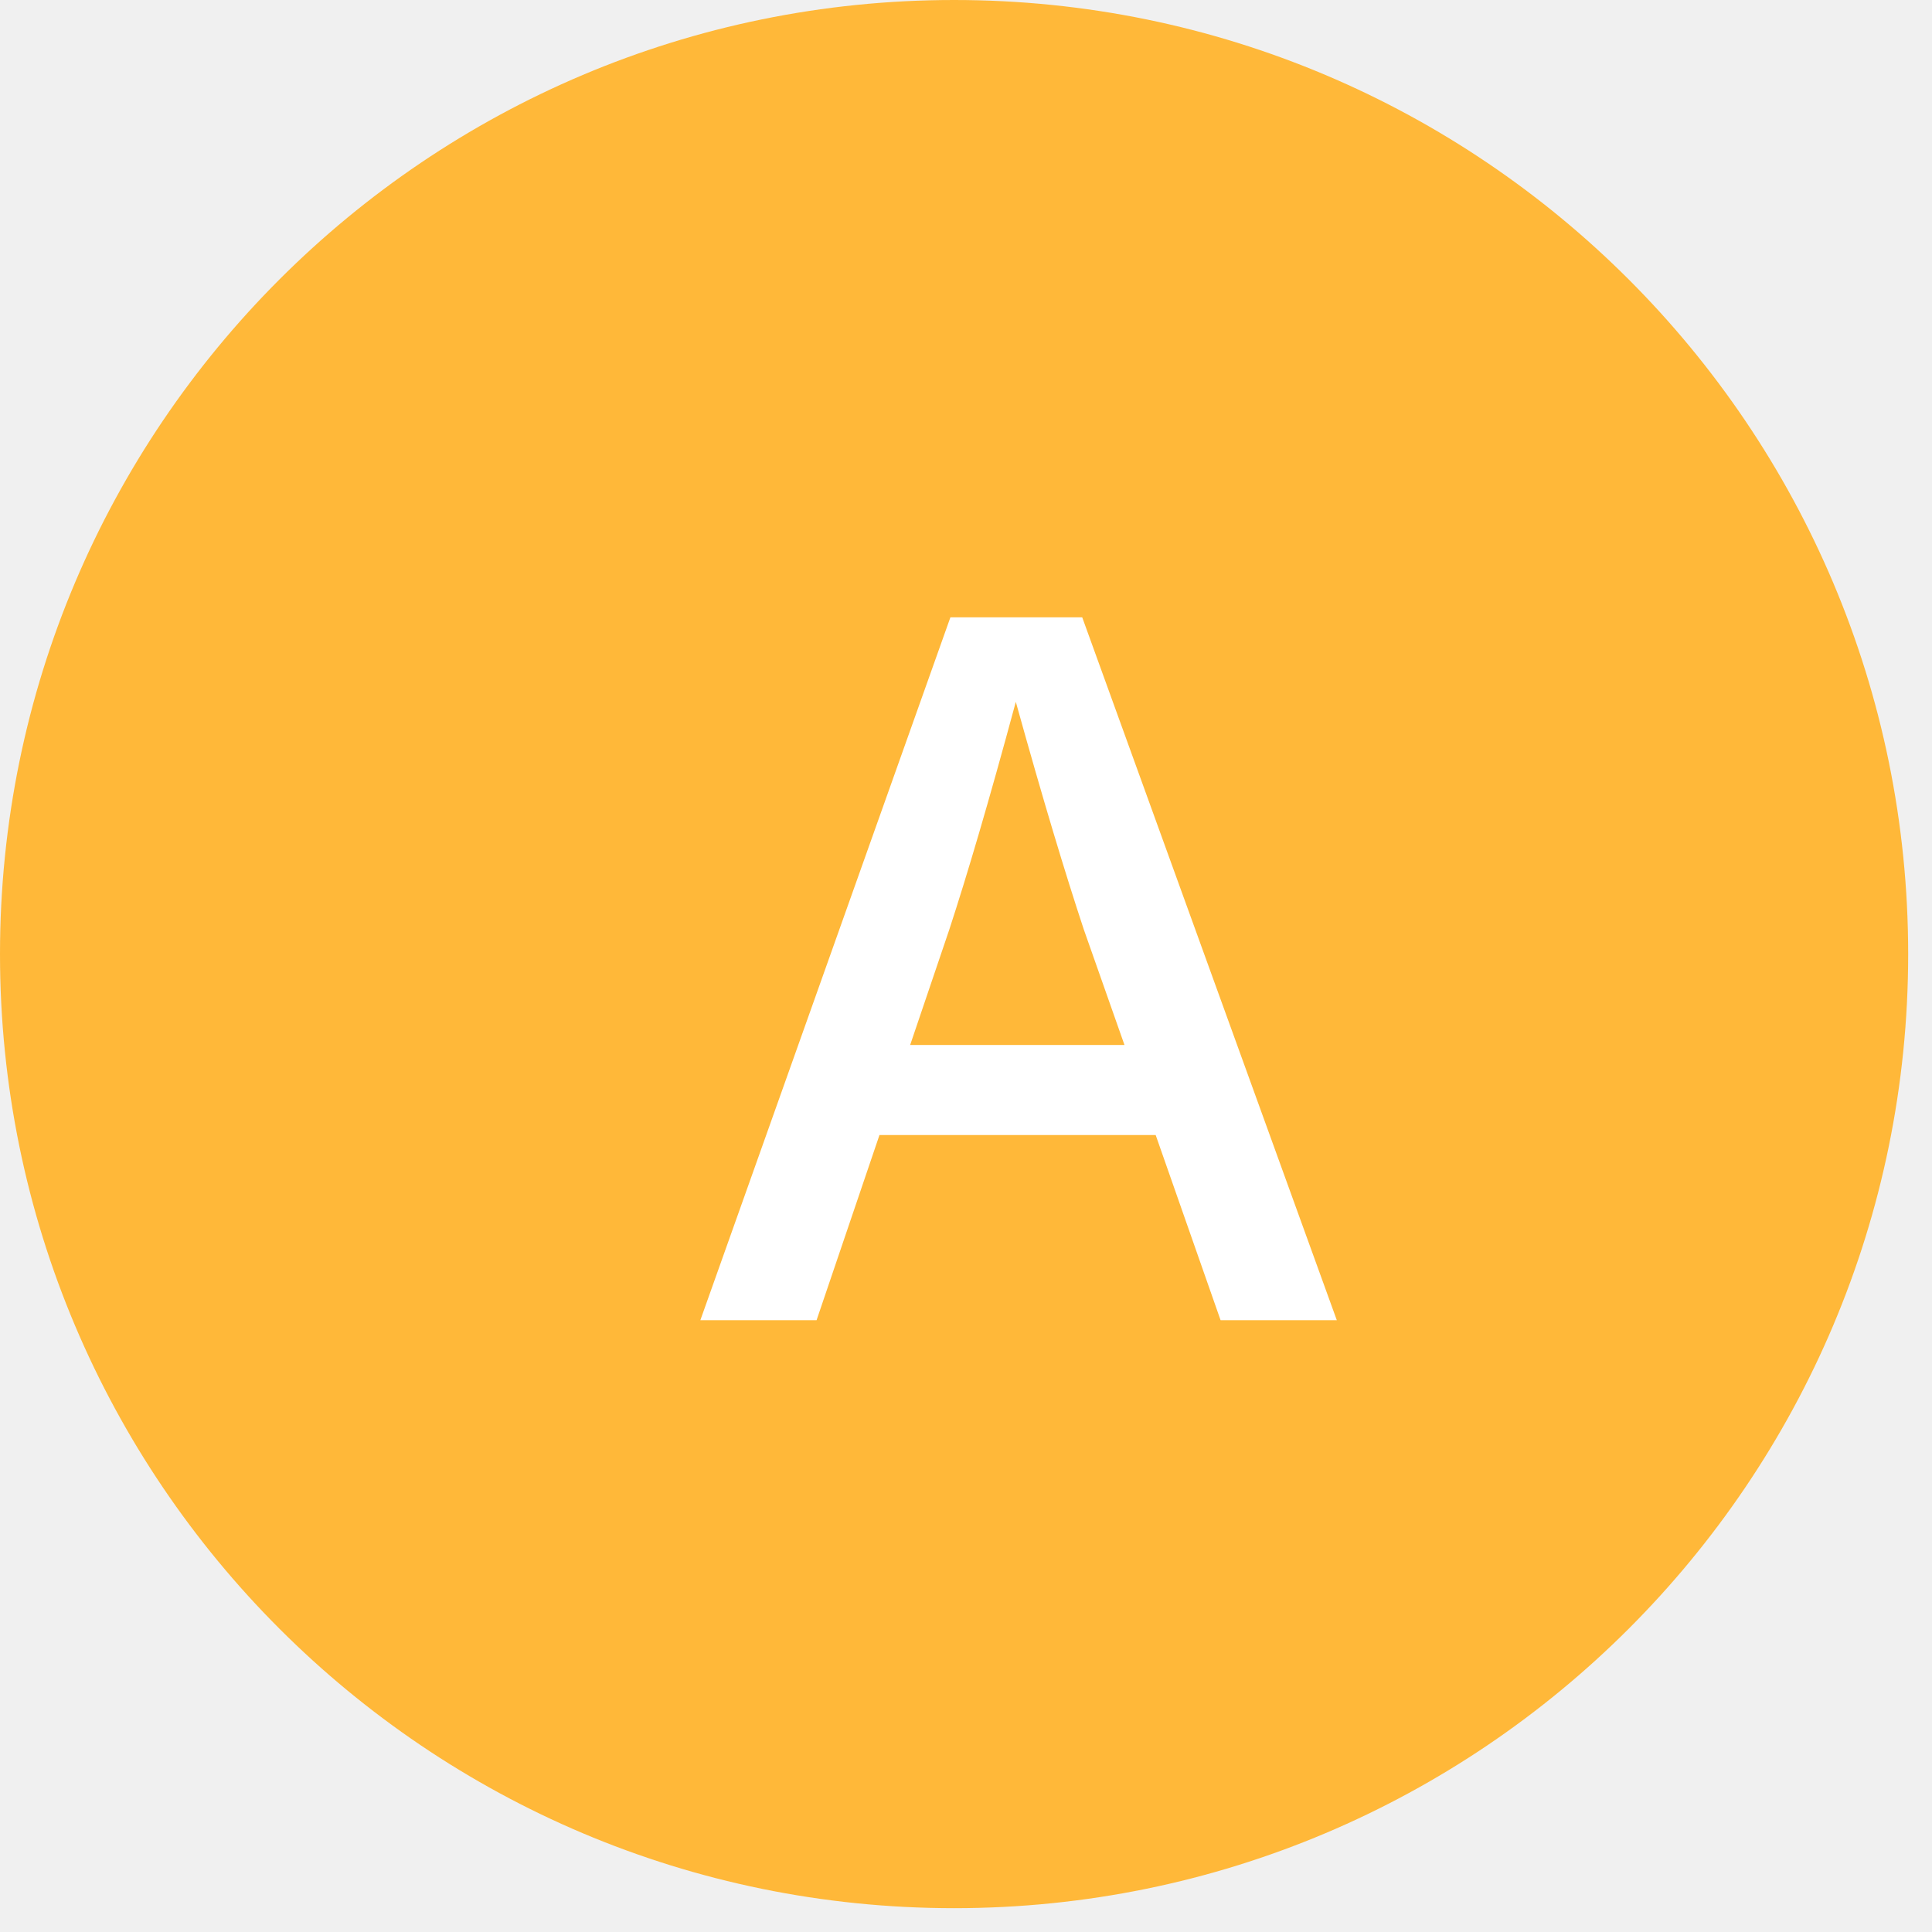
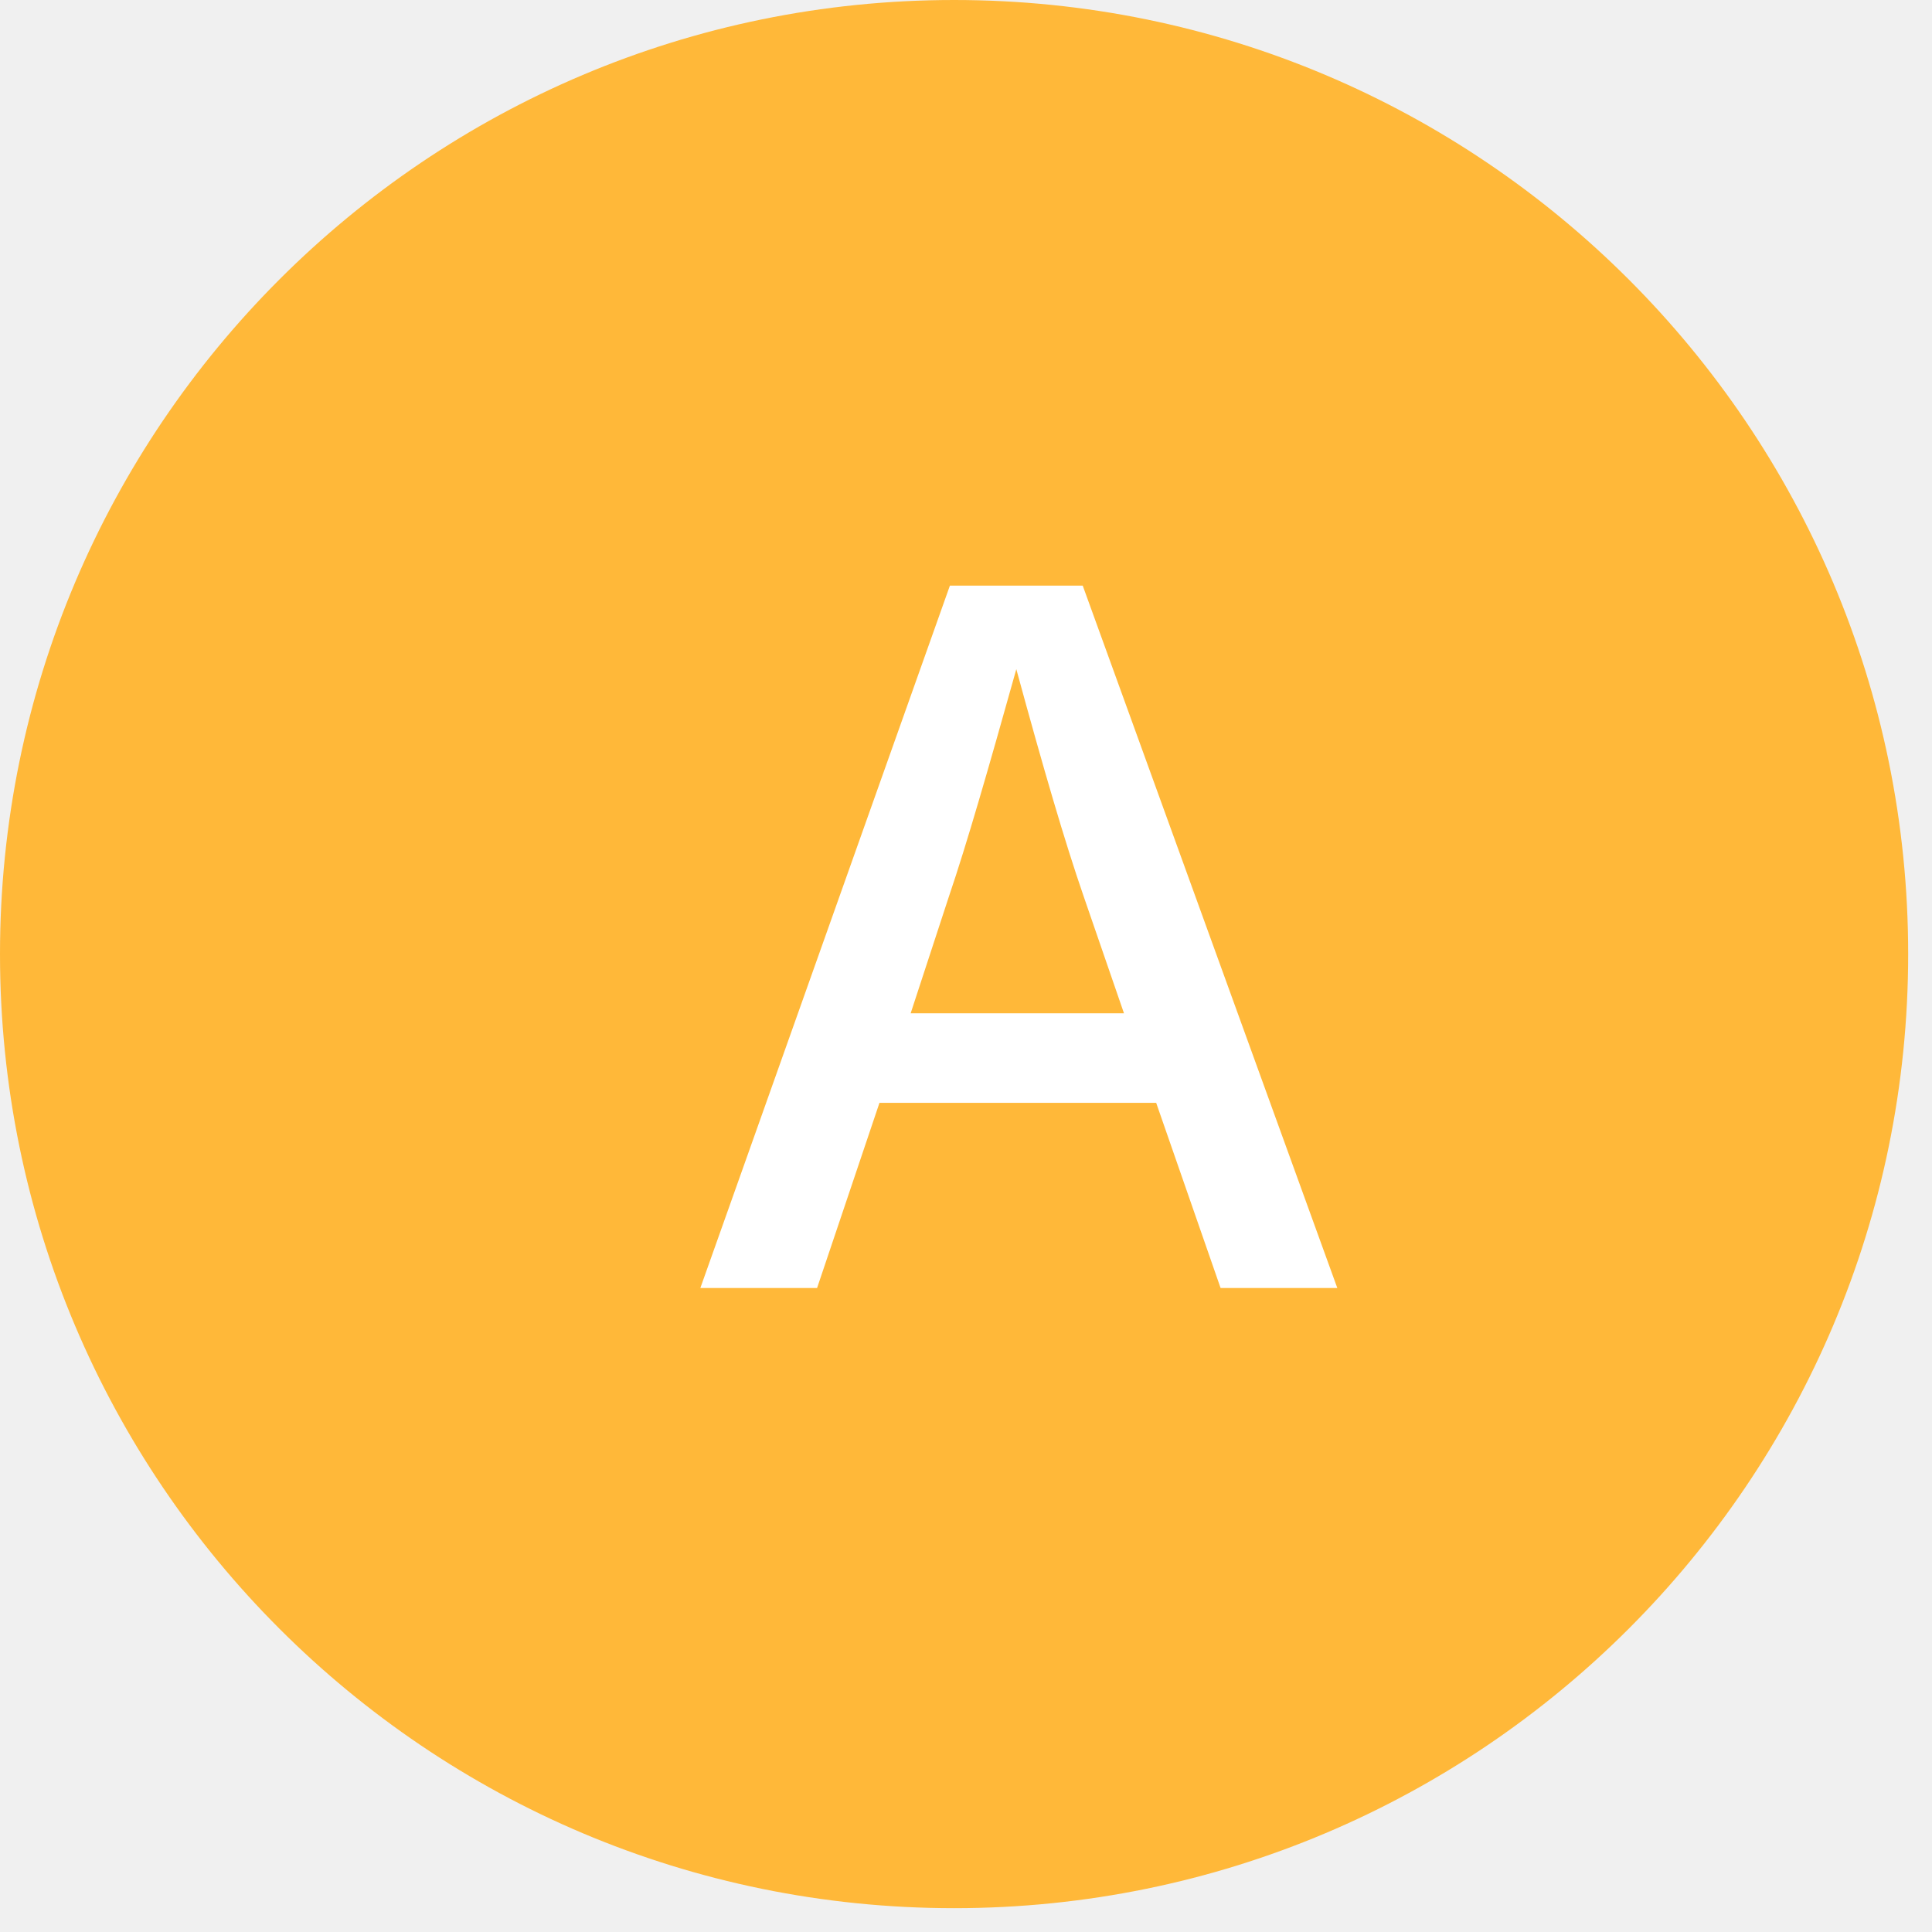
- <svg xmlns="http://www.w3.org/2000/svg" xmlns:xlink="http://www.w3.org/1999/xlink" width="60" height="60">
+ <svg xmlns="http://www.w3.org/2000/svg" xmlns:xlink="http://www.w3.org/1999/xlink" width="30" height="30">
  <defs>
-     <circle id="a" cx="29.63" cy="29.63" r="29.63" />
+     <circle id="a" cx="14.815" cy="14.815" r="14.815" />
  </defs>
  <g fill="none" fill-rule="evenodd">
    <mask id="b" fill="#fff">
      <use xlink:href="#a" />
    </mask>
    <use fill="#FFB839" xlink:href="#a" />
-     <text fill="#FFF" font-family="SFProDisplay-Semibold, SF Pro Display" font-size="30" font-weight="500" mask="url(#b)">
-       <tspan x="21" y="41">A</tspan>
+     <text fill="#FFF" font-family="SFProDisplay-Semibold, SF Pro Display" font-size="15" font-weight="500" mask="url(#b)">
+       <tspan x="10.5" y="20">A</tspan>
    </text>
  </g>
</svg>
